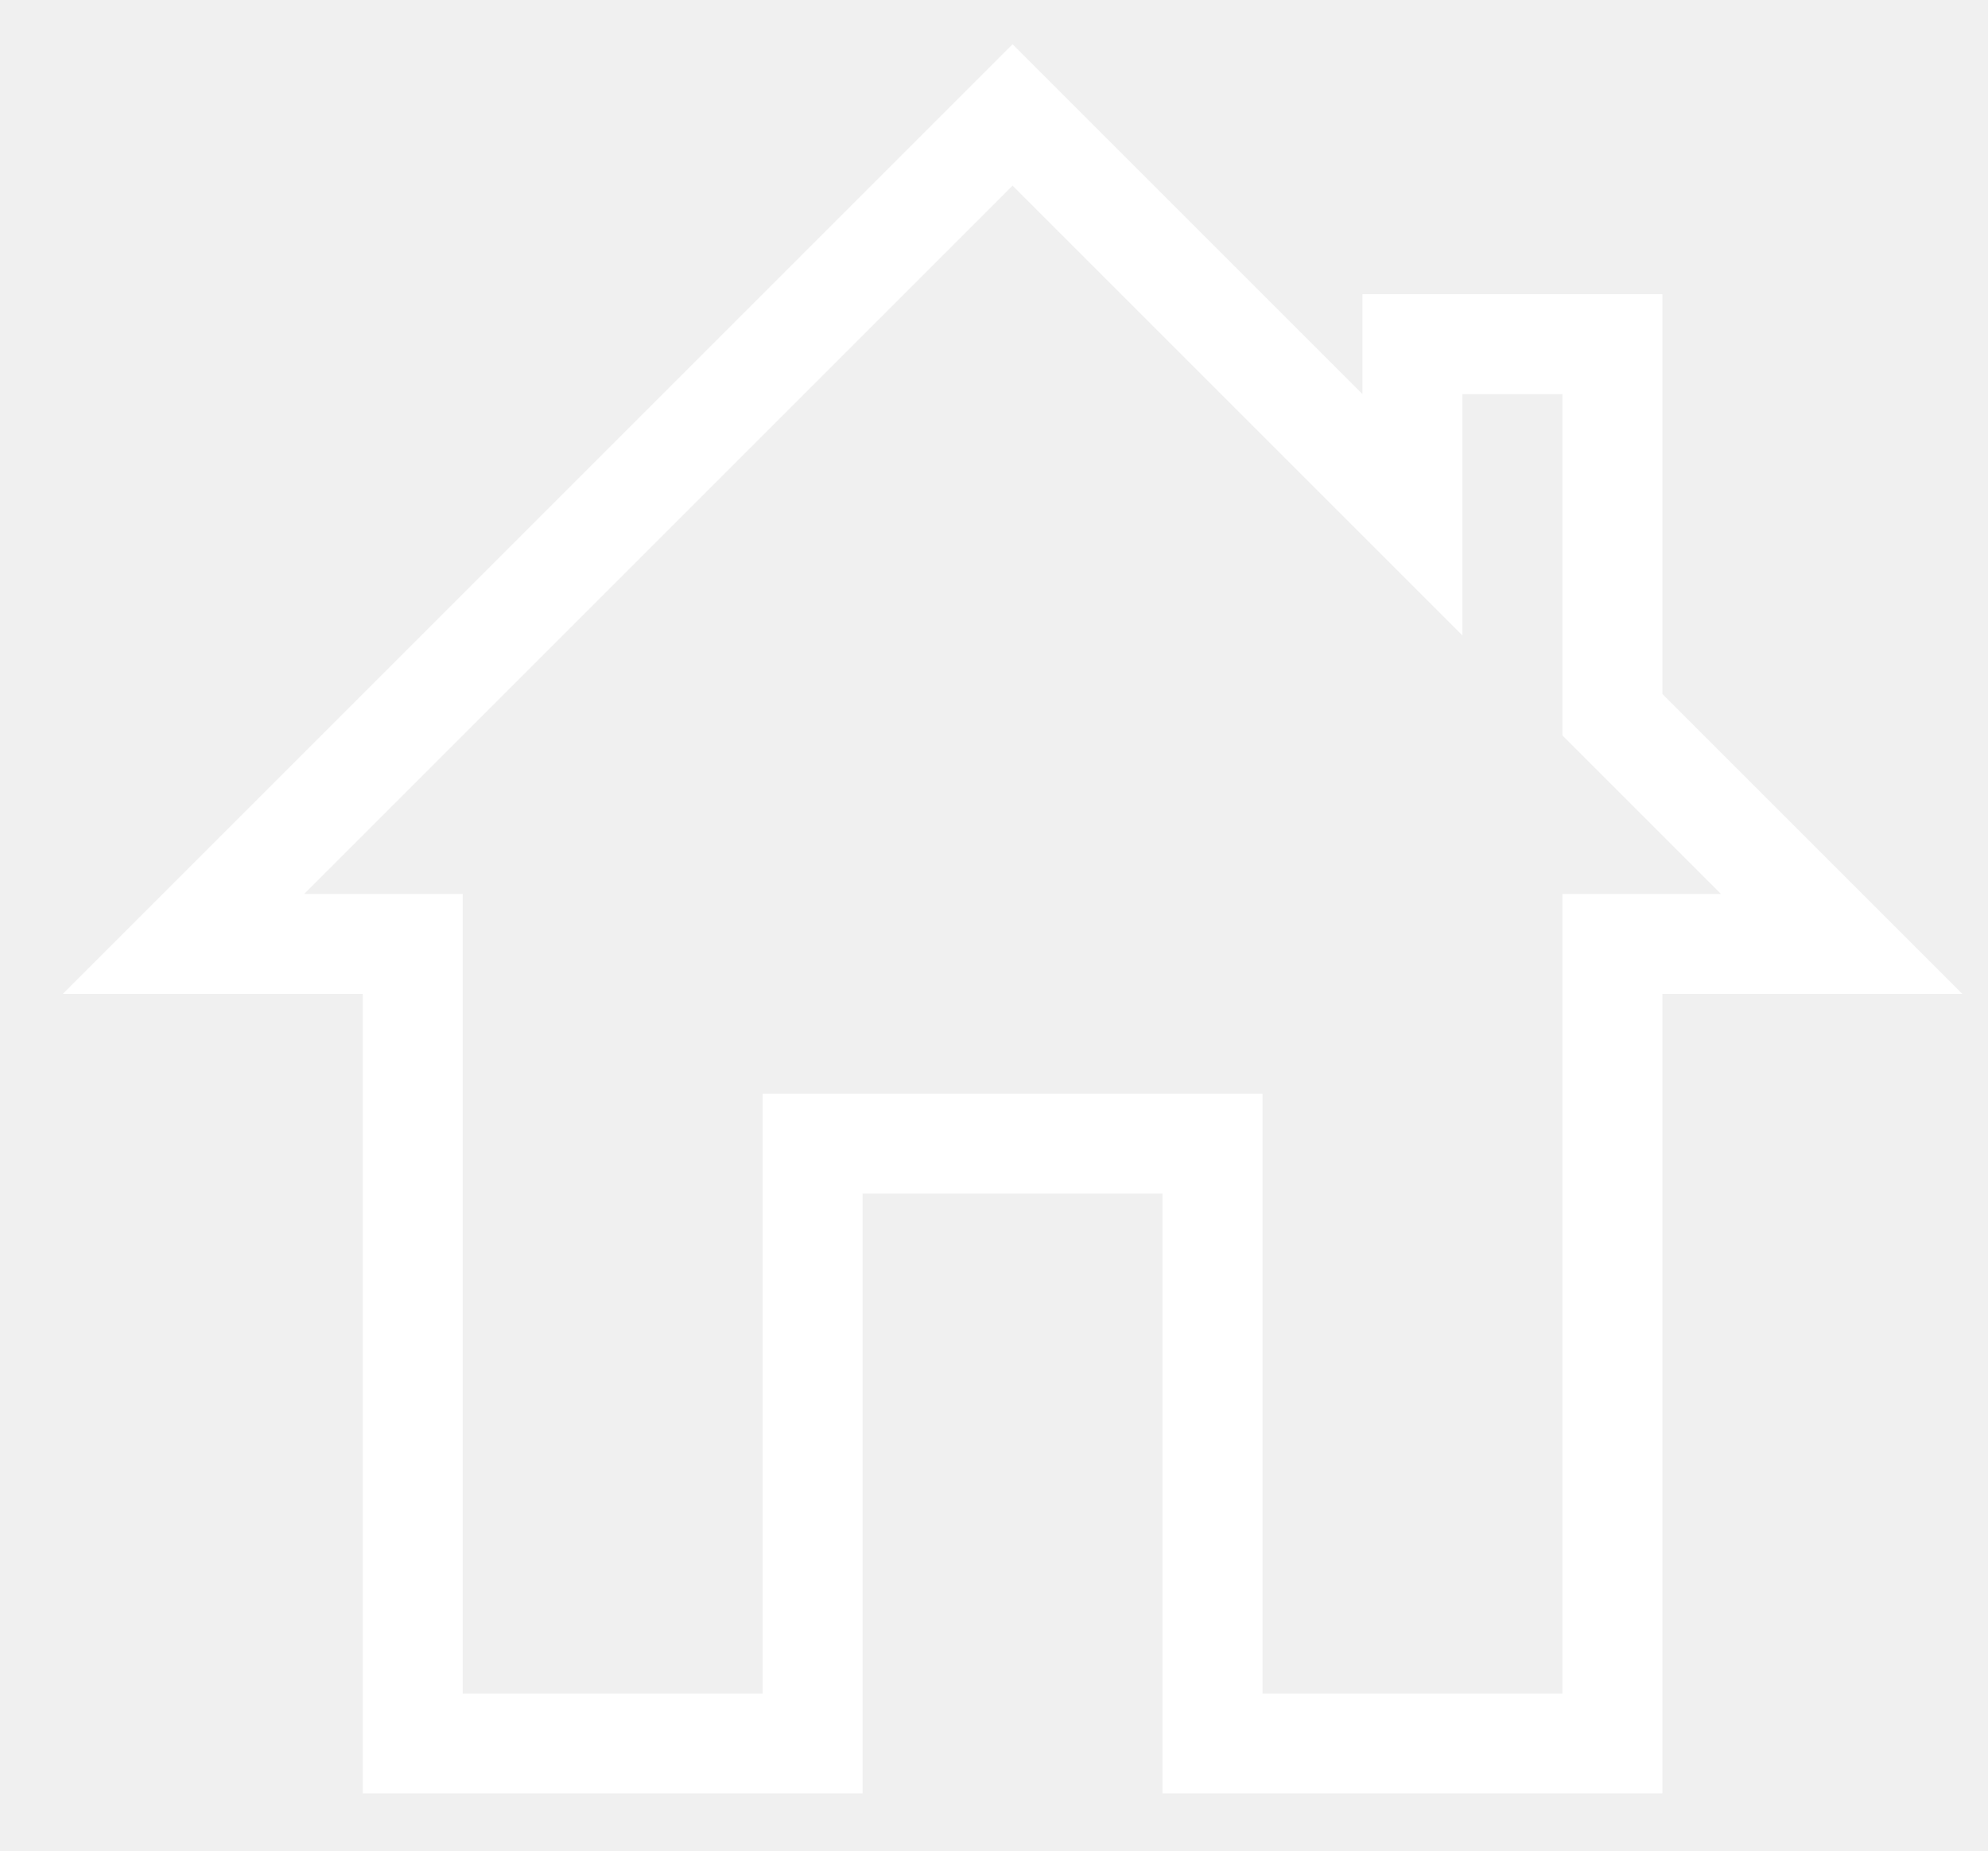
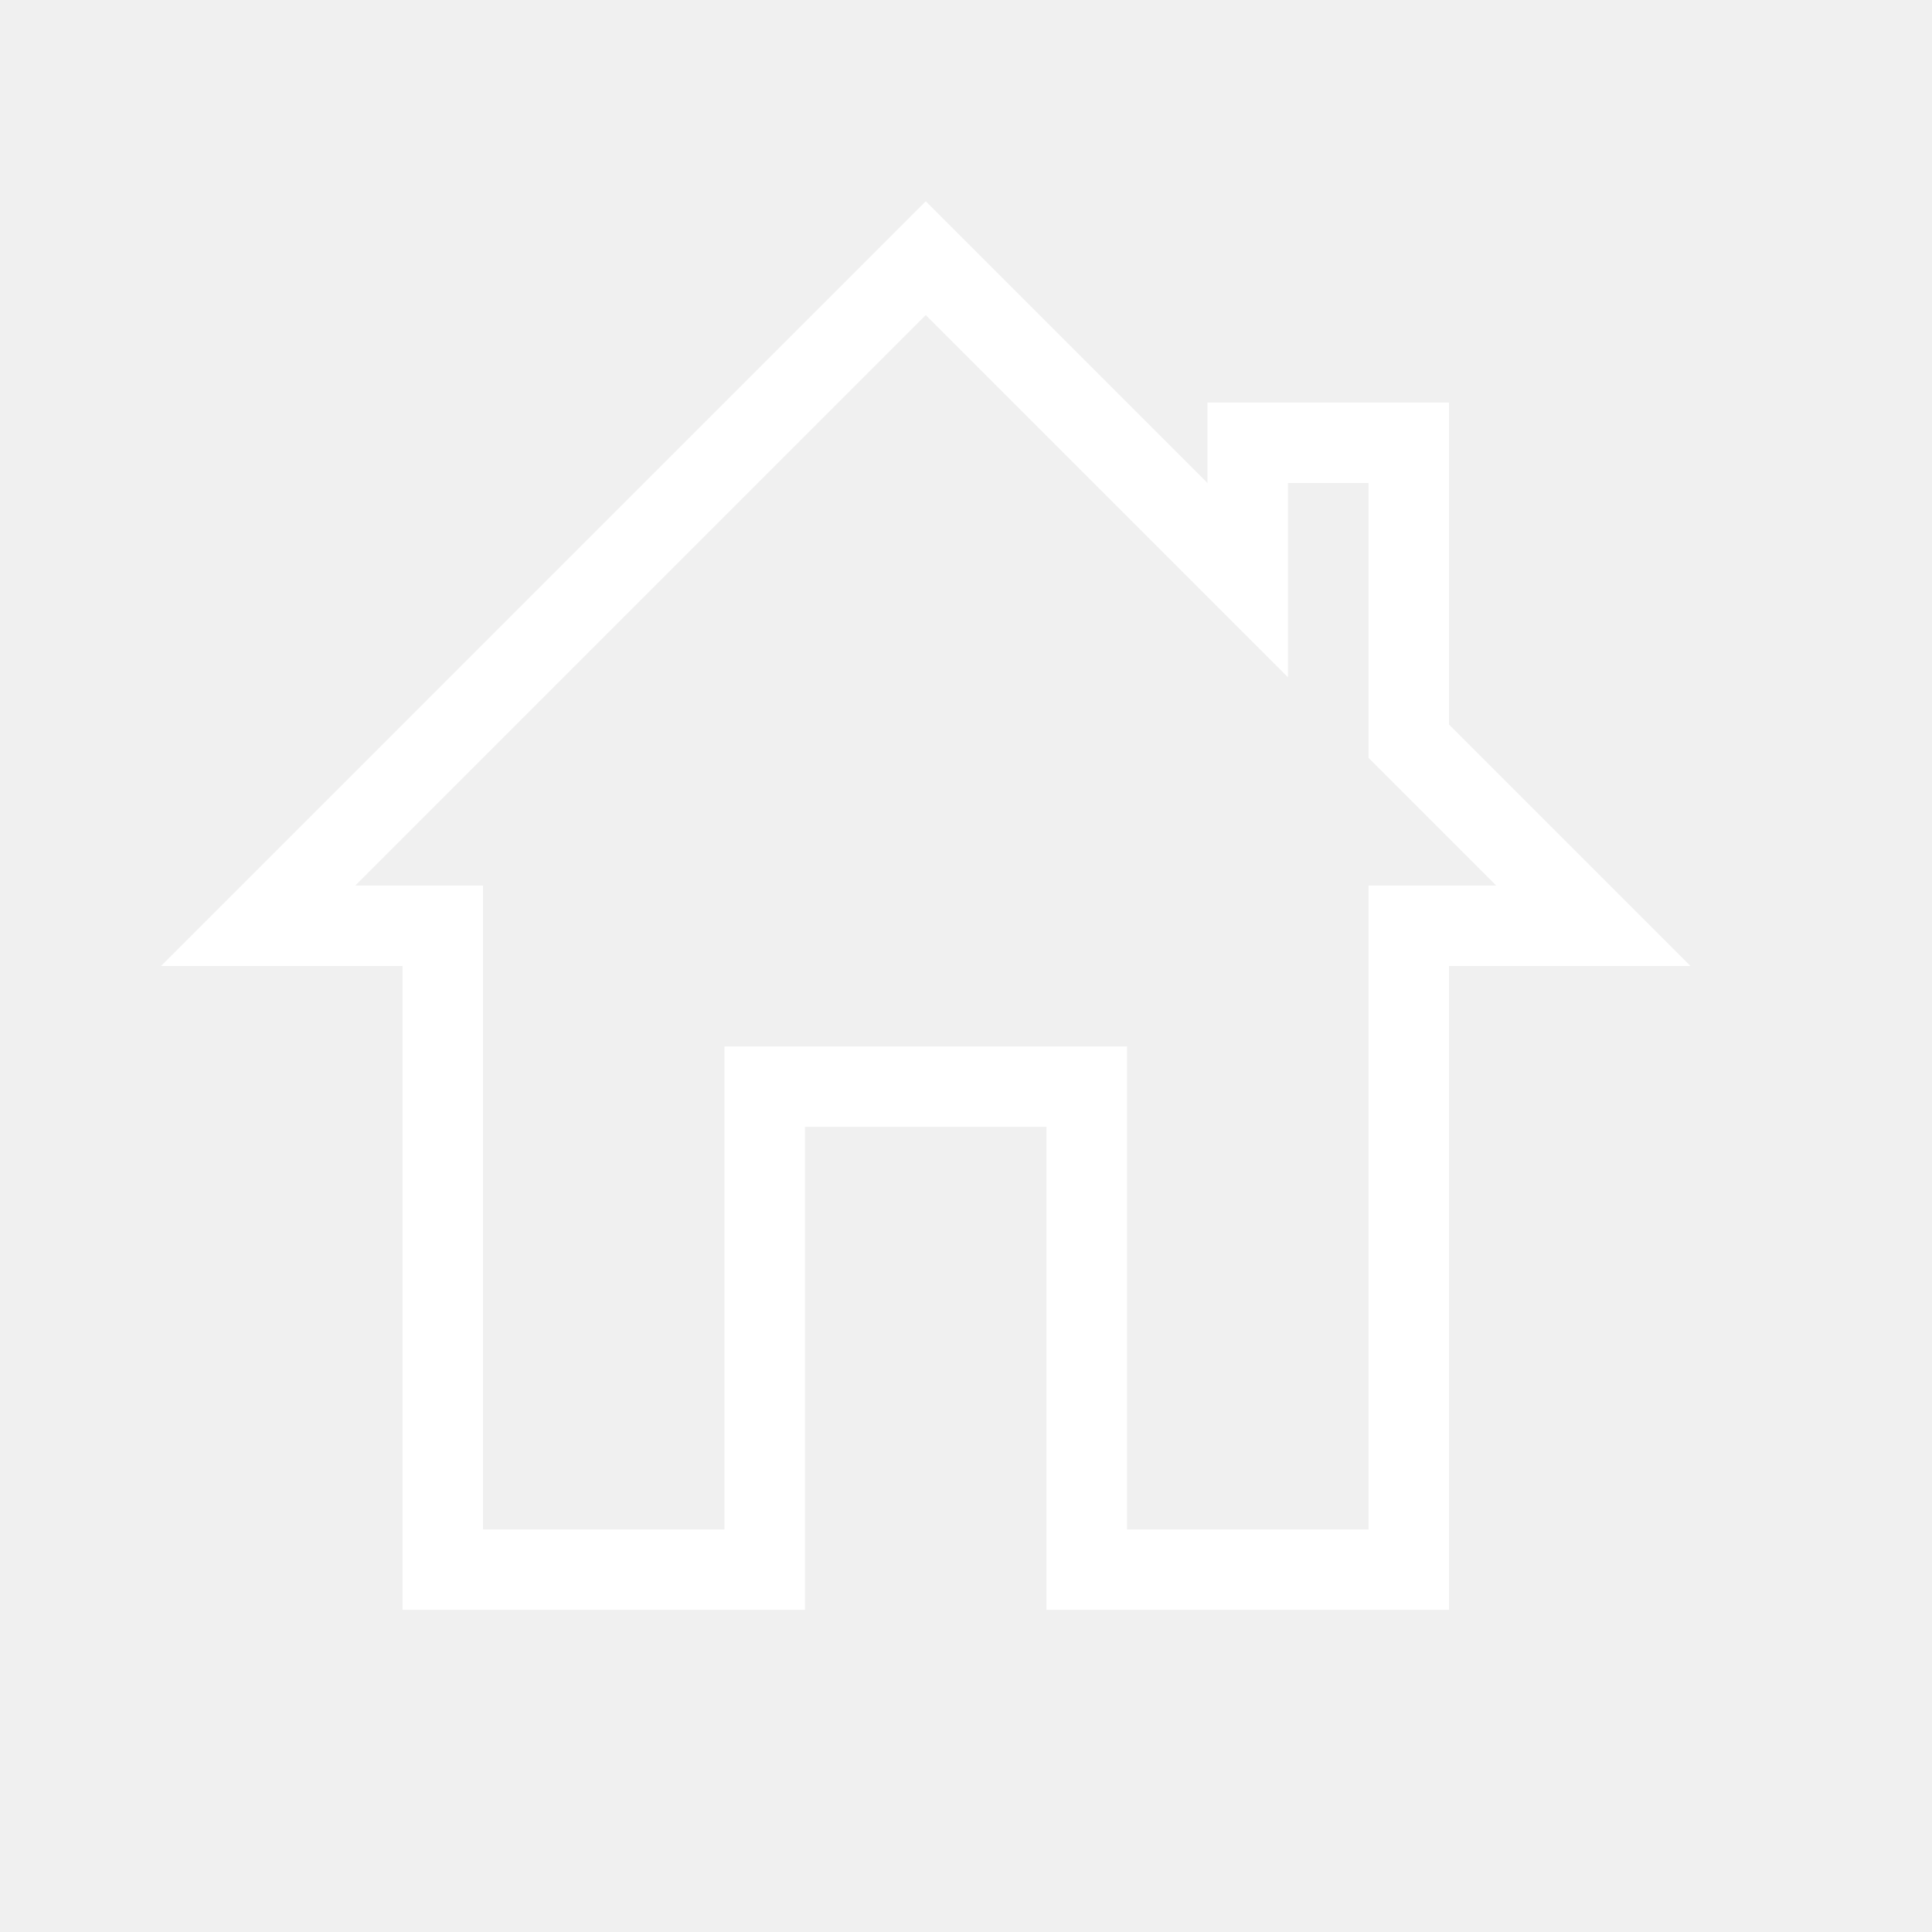
- <svg xmlns="http://www.w3.org/2000/svg" width="29" height="27" viewBox="0 0 29 27" fill="none">
-   <path d="M21.333 9.27L14.771 2.708L4.437 13.042H6.75V24.708H11.125V15.958H18.417V24.708H22.792V13.042H25.105L22.792 10.729V5.75H21.333V9.27ZM0.917 14.5L14.771 0.646L19.875 5.75V4.292H24.25V10.125L28.625 14.5H24.25V26.164H16.958V17.414H12.583V26.164H5.292V14.5H0.917Z" fill="white" />
+ <svg xmlns="http://www.w3.org/2000/svg" width="35" height="35" viewBox="0 0 35 35" fill="none">
+   <path d="M23.333 12.27L16.771 5.708L6.437 16.042H8.75V27.708H13.125V18.958H20.417V27.708H24.792V16.042H27.105L24.792 13.729V8.75H23.333V12.27ZM2.917 17.5L16.771 3.646L21.875 8.75V7.292H26.25V13.125L30.625 17.5H26.25V29.164H18.958V20.414H14.583V29.164H7.292V17.5H2.917Z" fill="white" />
</svg>
